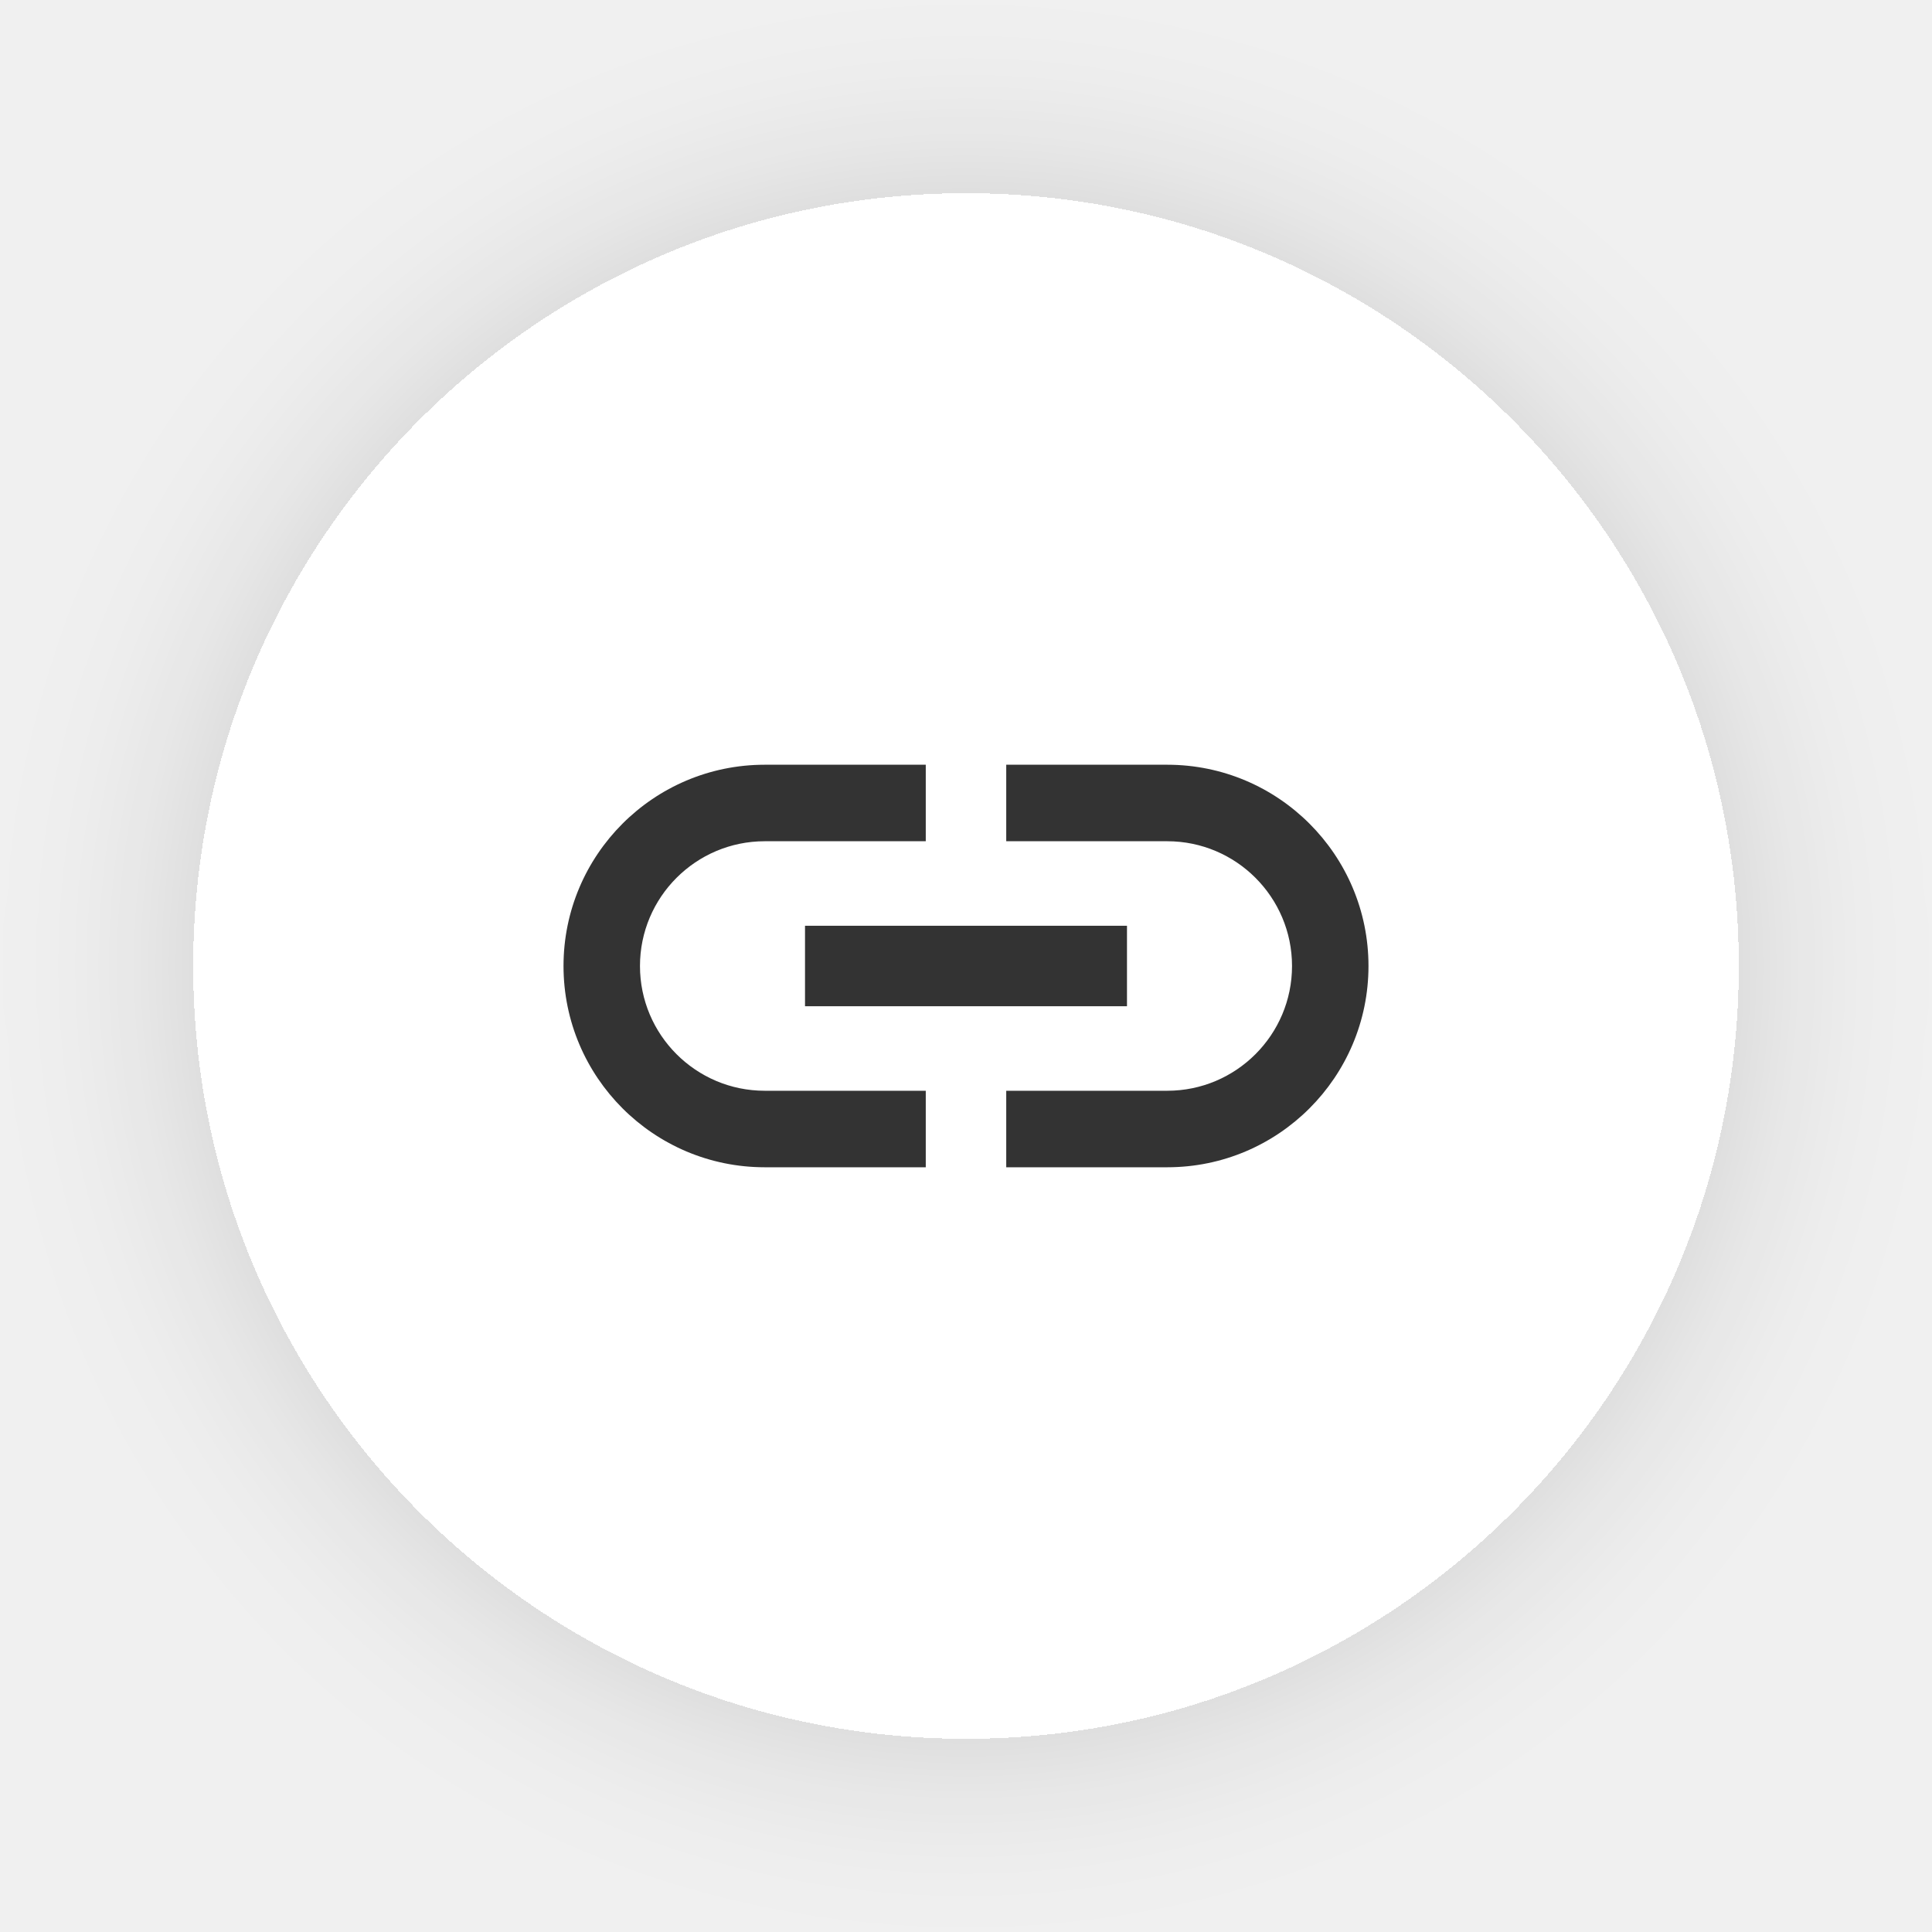
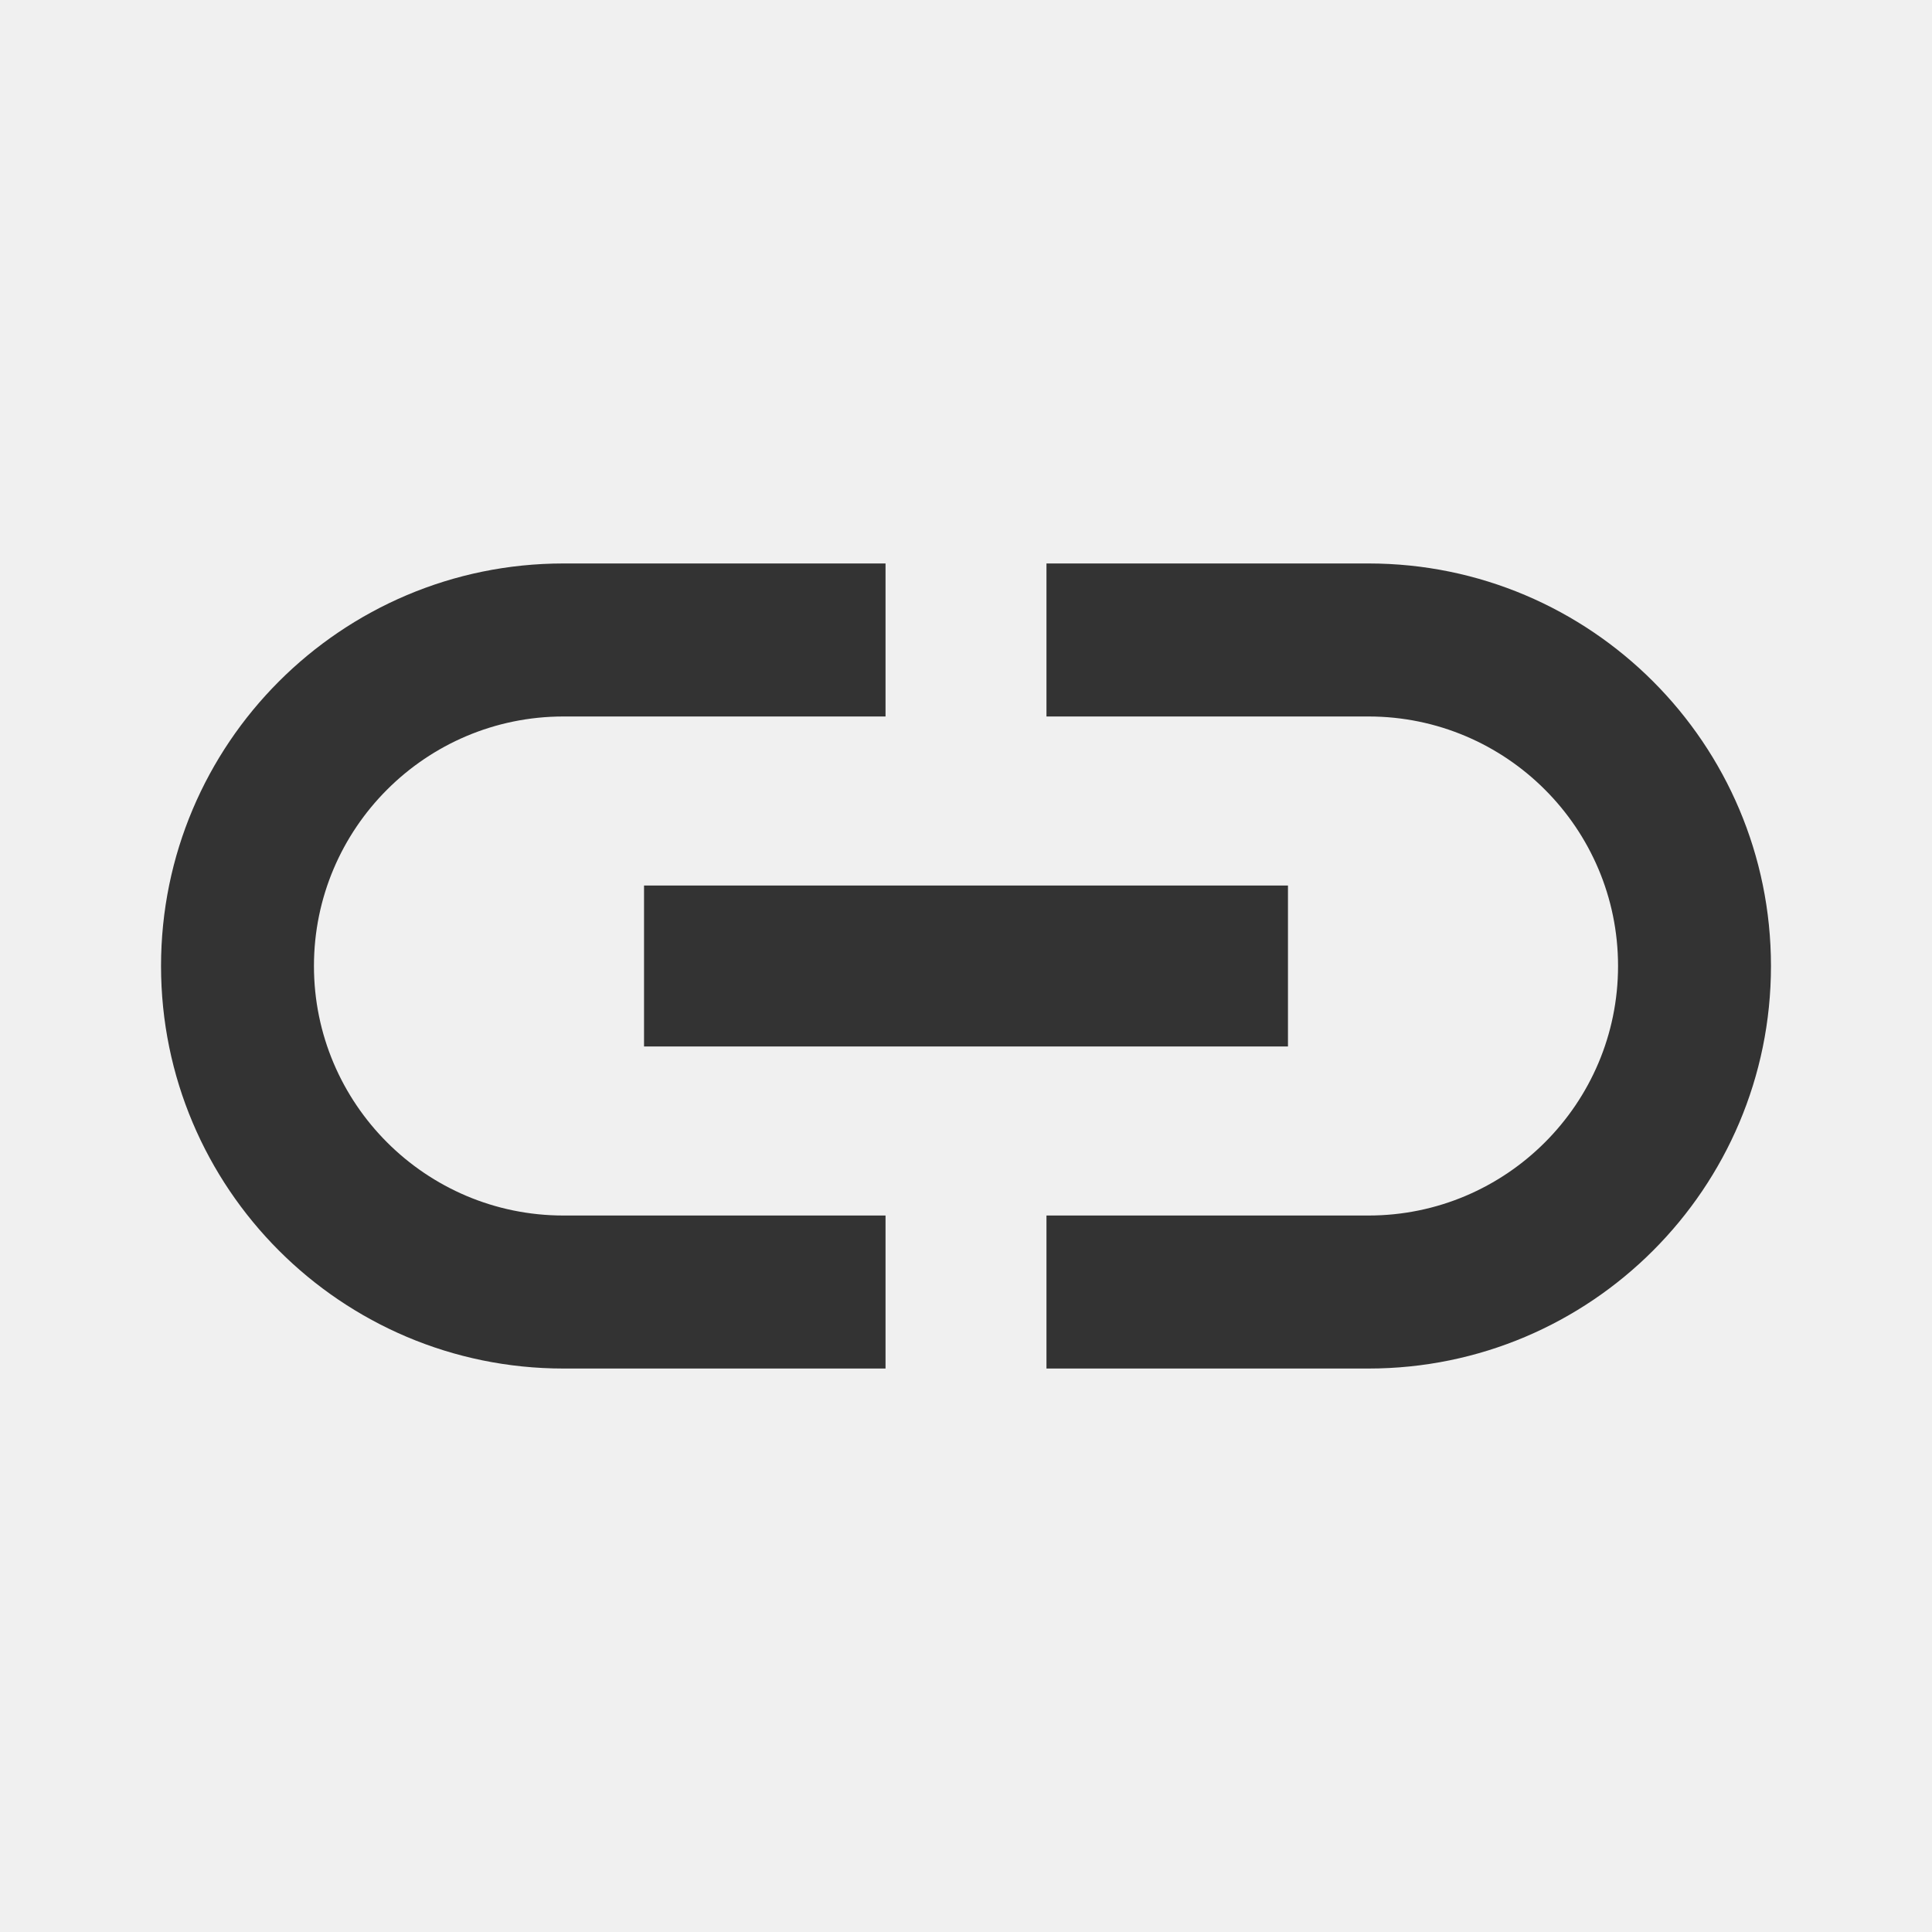
- <svg xmlns="http://www.w3.org/2000/svg" width="40" height="40" viewBox="0 0 40 40" fill="none">
-   <g filter="url(#filter0_d_517_40181)">
-     <rect x="4" y="4" width="32" height="32" rx="16" fill="white" shape-rendering="crispEdges" />
-     <path d="M13.25 20C13.25 18.575 14.408 17.417 15.833 17.417H19.167V15.833H15.833C13.533 15.833 11.667 17.7 11.667 20C11.667 22.3 13.533 24.167 15.833 24.167H19.167V22.583H15.833C14.408 22.583 13.25 21.425 13.25 20ZM16.667 20.833H23.333V19.167H16.667V20.833ZM24.167 15.833H20.833V17.417H24.167C25.592 17.417 26.75 18.575 26.75 20C26.75 21.425 25.592 22.583 24.167 22.583H20.833V24.167H24.167C26.467 24.167 28.333 22.3 28.333 20C28.333 17.7 26.467 15.833 24.167 15.833Z" fill="#333333" />
-   </g>
-   <defs>
-     <filter id="filter0_d_517_40181" x="0" y="0" width="40" height="40" filterUnits="userSpaceOnUse" color-interpolation-filters="sRGB">
-       <feFlood flood-opacity="0" result="BackgroundImageFix" />
-       <feColorMatrix in="SourceAlpha" type="matrix" values="0 0 0 0 0 0 0 0 0 0 0 0 0 0 0 0 0 0 127 0" result="hardAlpha" />
-       <feOffset />
-       <feGaussianBlur stdDeviation="2" />
-       <feComposite in2="hardAlpha" operator="out" />
-       <feColorMatrix type="matrix" values="0 0 0 0 0 0 0 0 0 0 0 0 0 0 0 0 0 0 0.15 0" />
-       <feBlend mode="normal" in2="BackgroundImageFix" result="effect1_dropShadow_517_40181" />
-       <feBlend mode="normal" in="SourceGraphic" in2="effect1_dropShadow_517_40181" result="shape" />
-     </filter>
-   </defs>
+ <svg xmlns="http://www.w3.org/2000/svg" width="20" height="20" viewBox="0 0 20 20" fill="none">
+   <path d="M3.25 10C3.25 8.575 4.408 7.417 5.833 7.417H9.167V5.833H5.833C3.533 5.833 1.667 7.7 1.667 10C1.667 12.3 3.533 14.167 5.833 14.167H9.167V12.583H5.833C4.408 12.583 3.25 11.425 3.25 10ZM6.667 10.833H13.333V9.167H6.667V10.833ZM14.167 5.833H10.833V7.417H14.167C15.592 7.417 16.75 8.575 16.75 10C16.75 11.425 15.592 12.583 14.167 12.583H10.833V14.167H14.167C16.467 14.167 18.333 12.3 18.333 10C18.333 7.7 16.467 5.833 14.167 5.833Z" fill="#333333" />
</svg>
